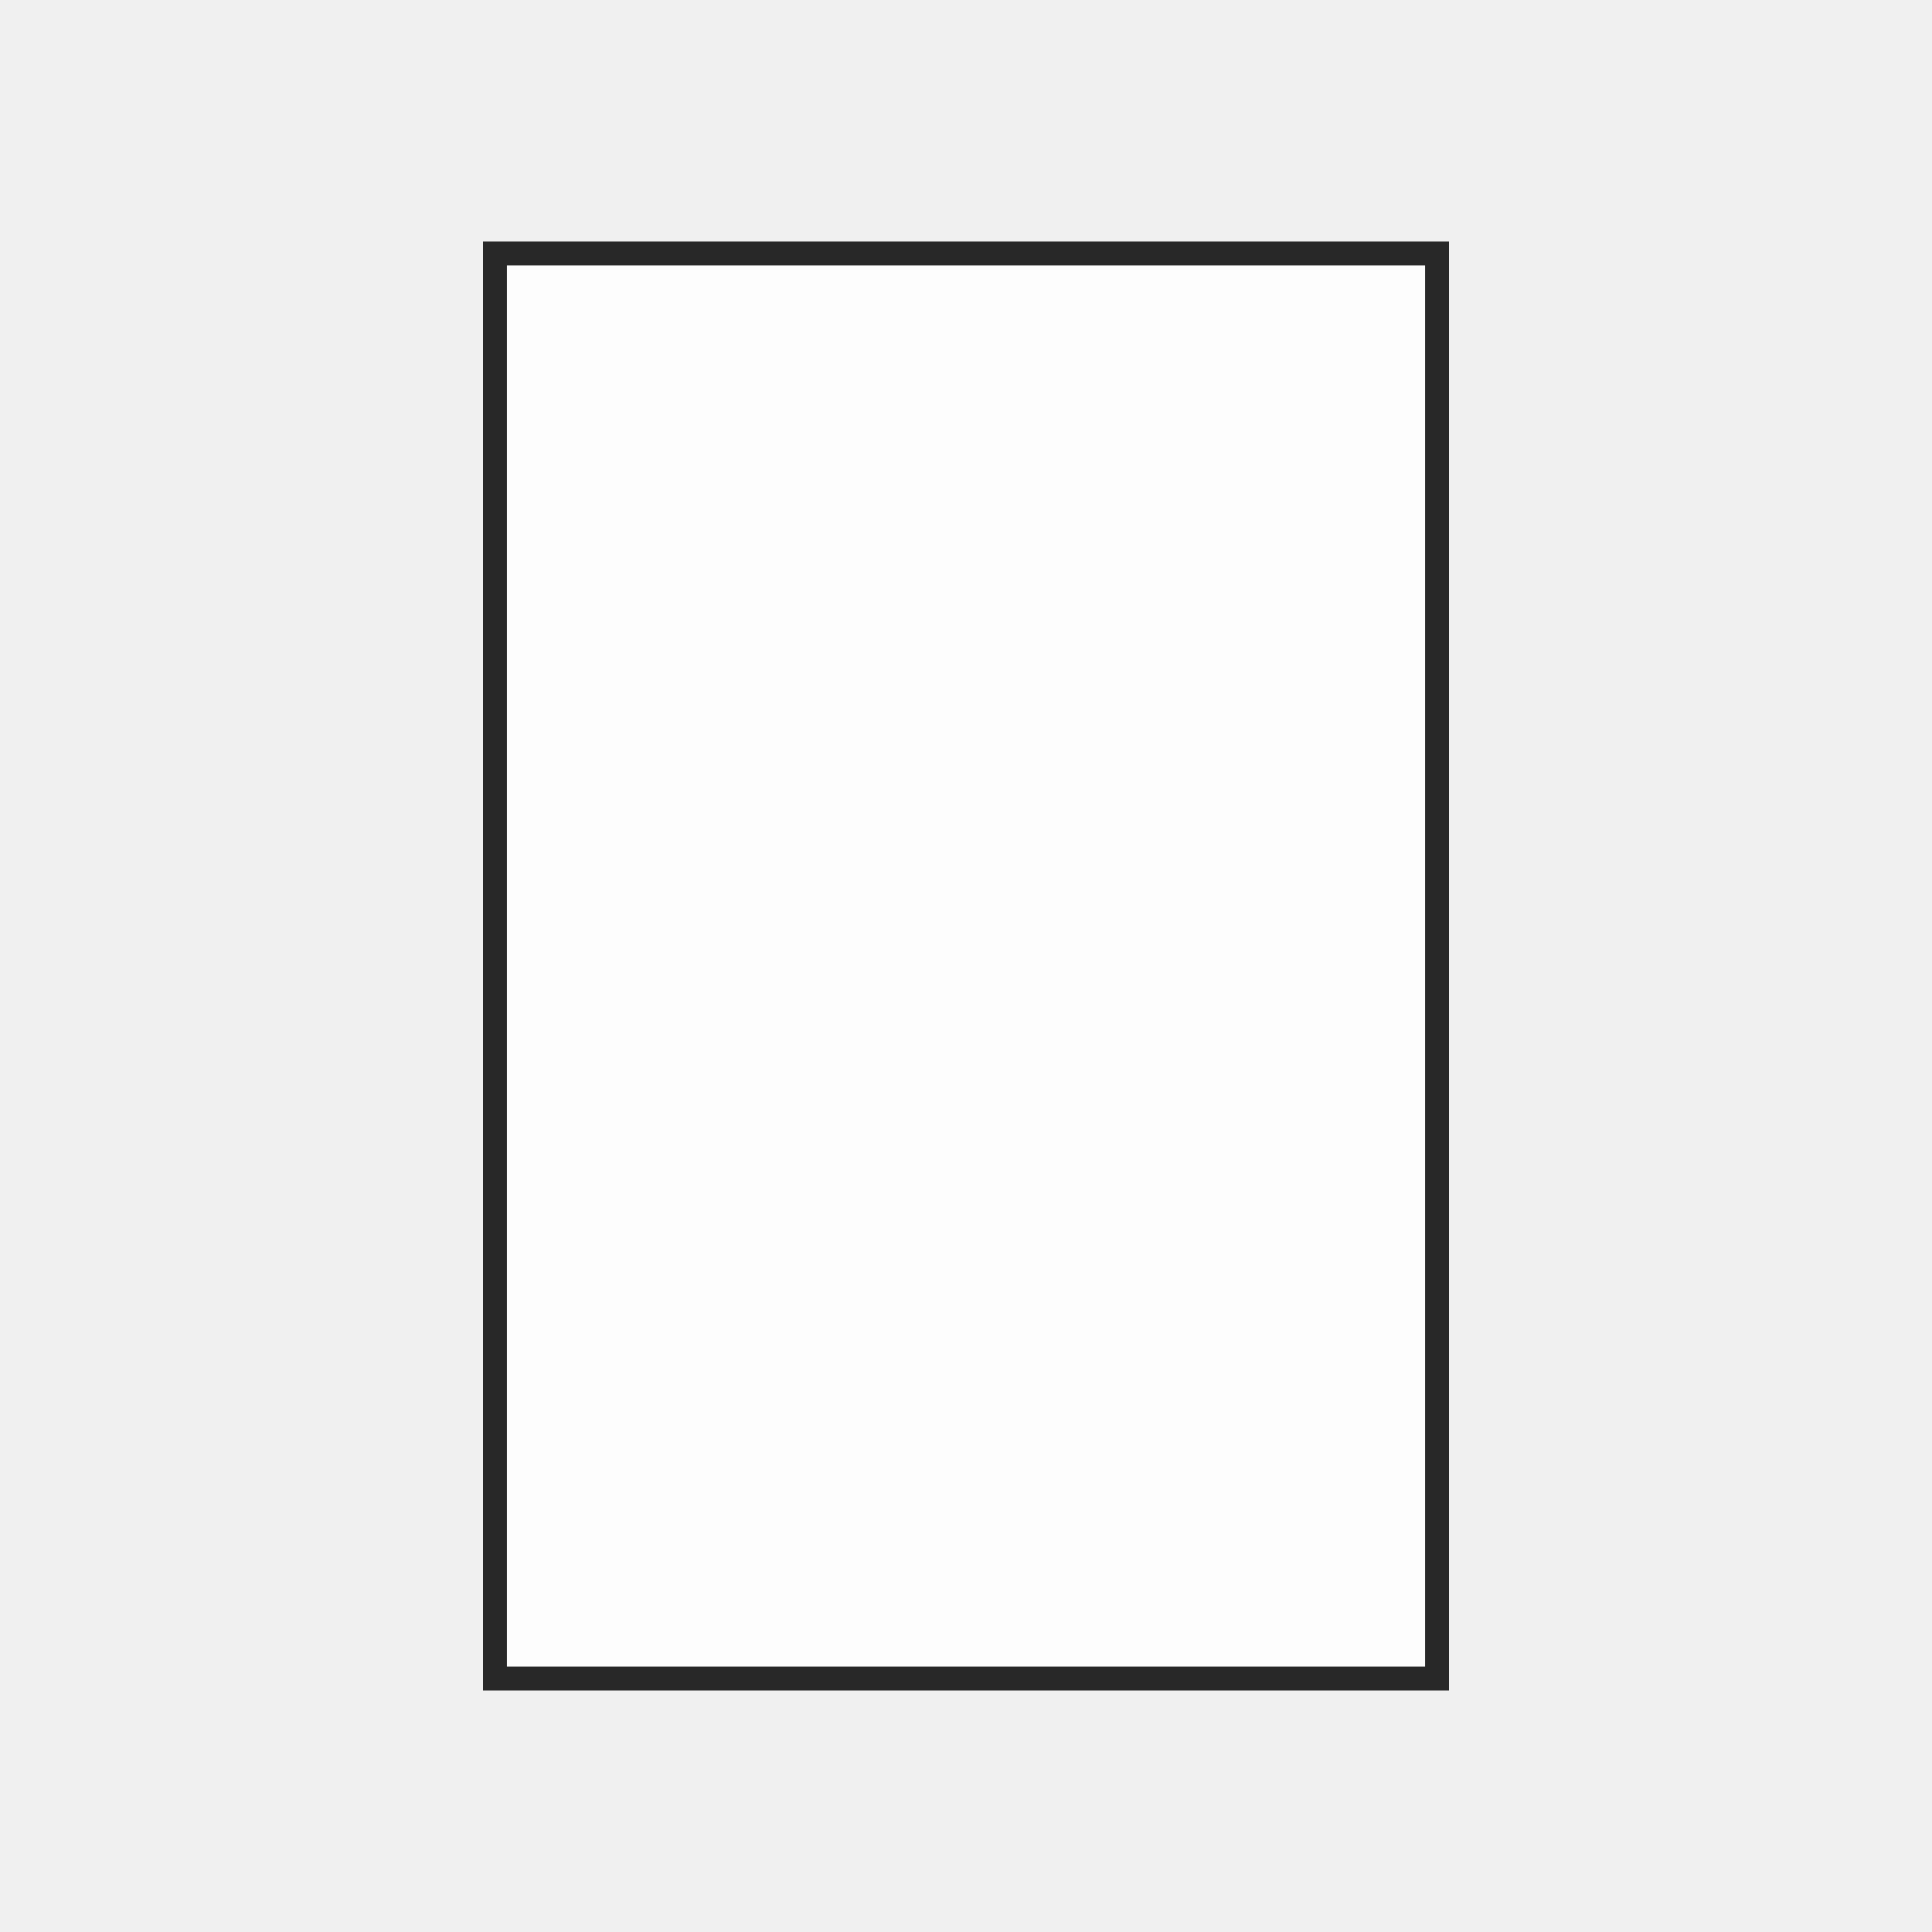
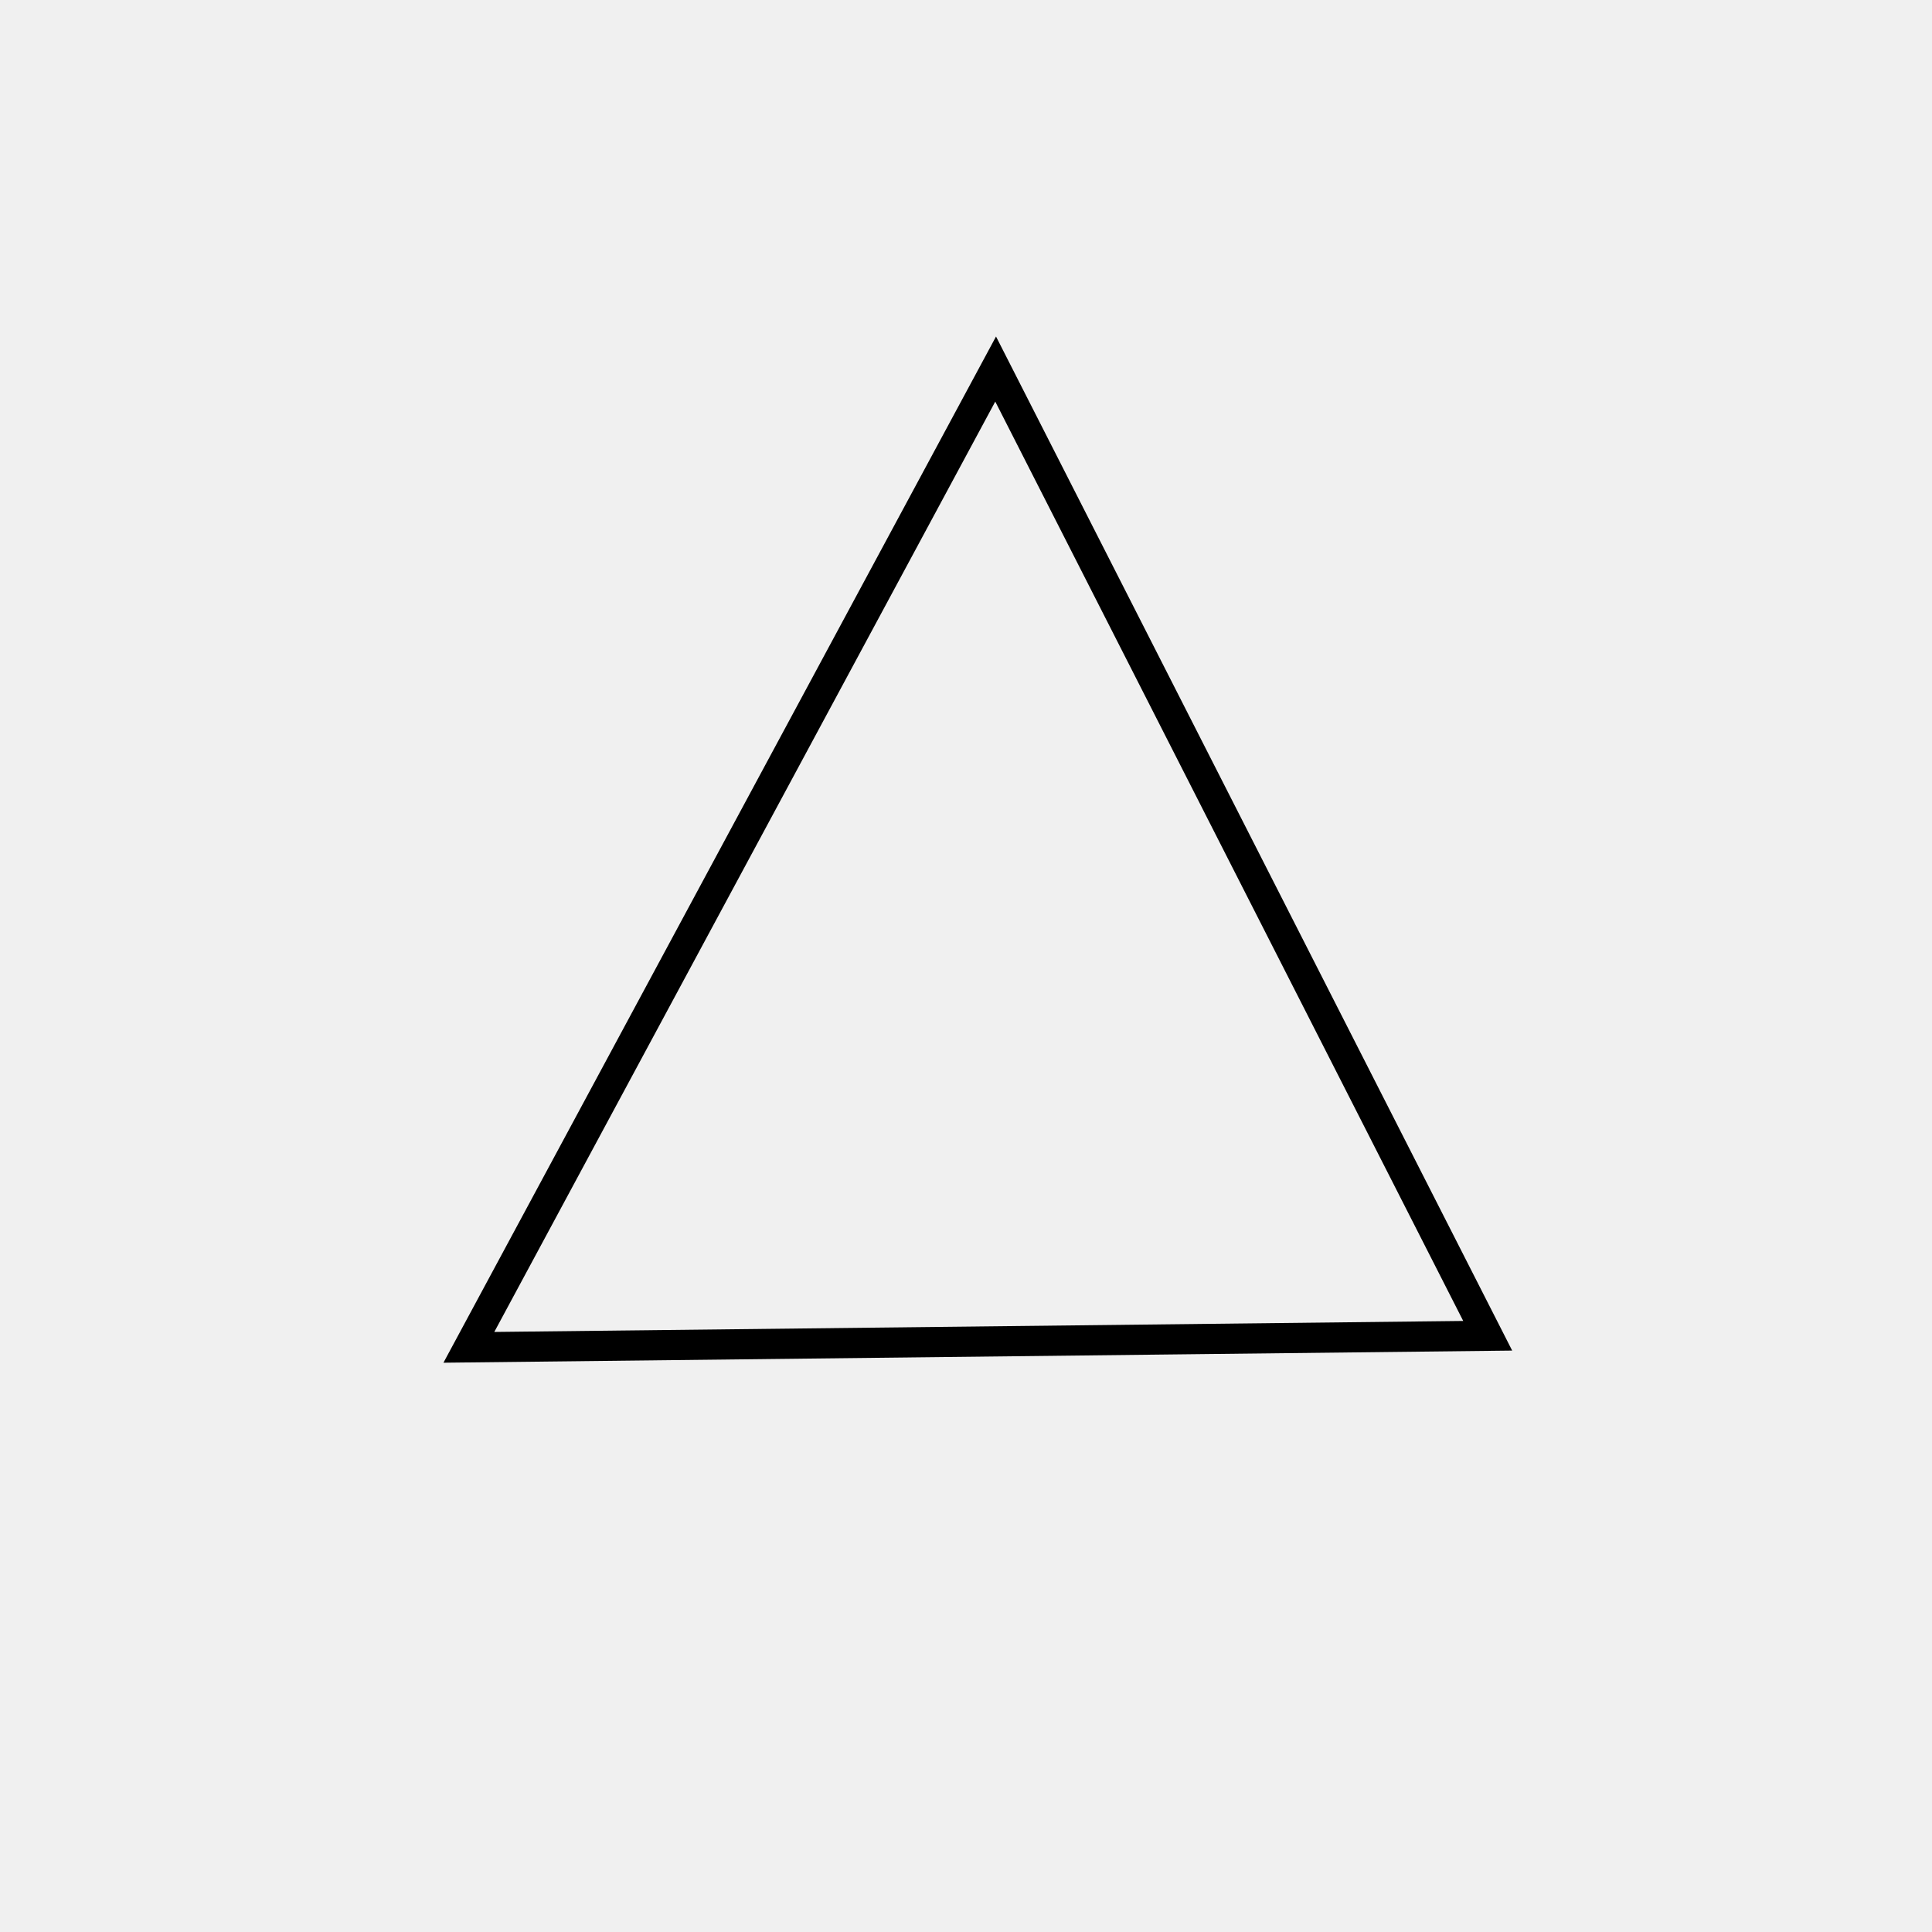
<svg xmlns="http://www.w3.org/2000/svg" version="1.1" id="svg12" width="64" height="64" viewBox="0 0 64 64">
  <defs id="defs16" />
-   <rect style="opacity:0.835;fill:#ffffff;fill-opacity:1;stroke:#000000;stroke-width:0.792;stroke-miterlimit:4;stroke-dasharray:none;stroke-opacity:1" id="rect8" width="31.208" height="47.208" x="16.396" y="8.396" />
+   <path style="fill:none;stroke:#000000;stroke-width:1px;stroke-linecap:butt;stroke-linejoin:miter;stroke-opacity:1" d="M 15.532,44.632 32.982,12.225 49.282,44.249 Z" id="path812" />
</svg>
